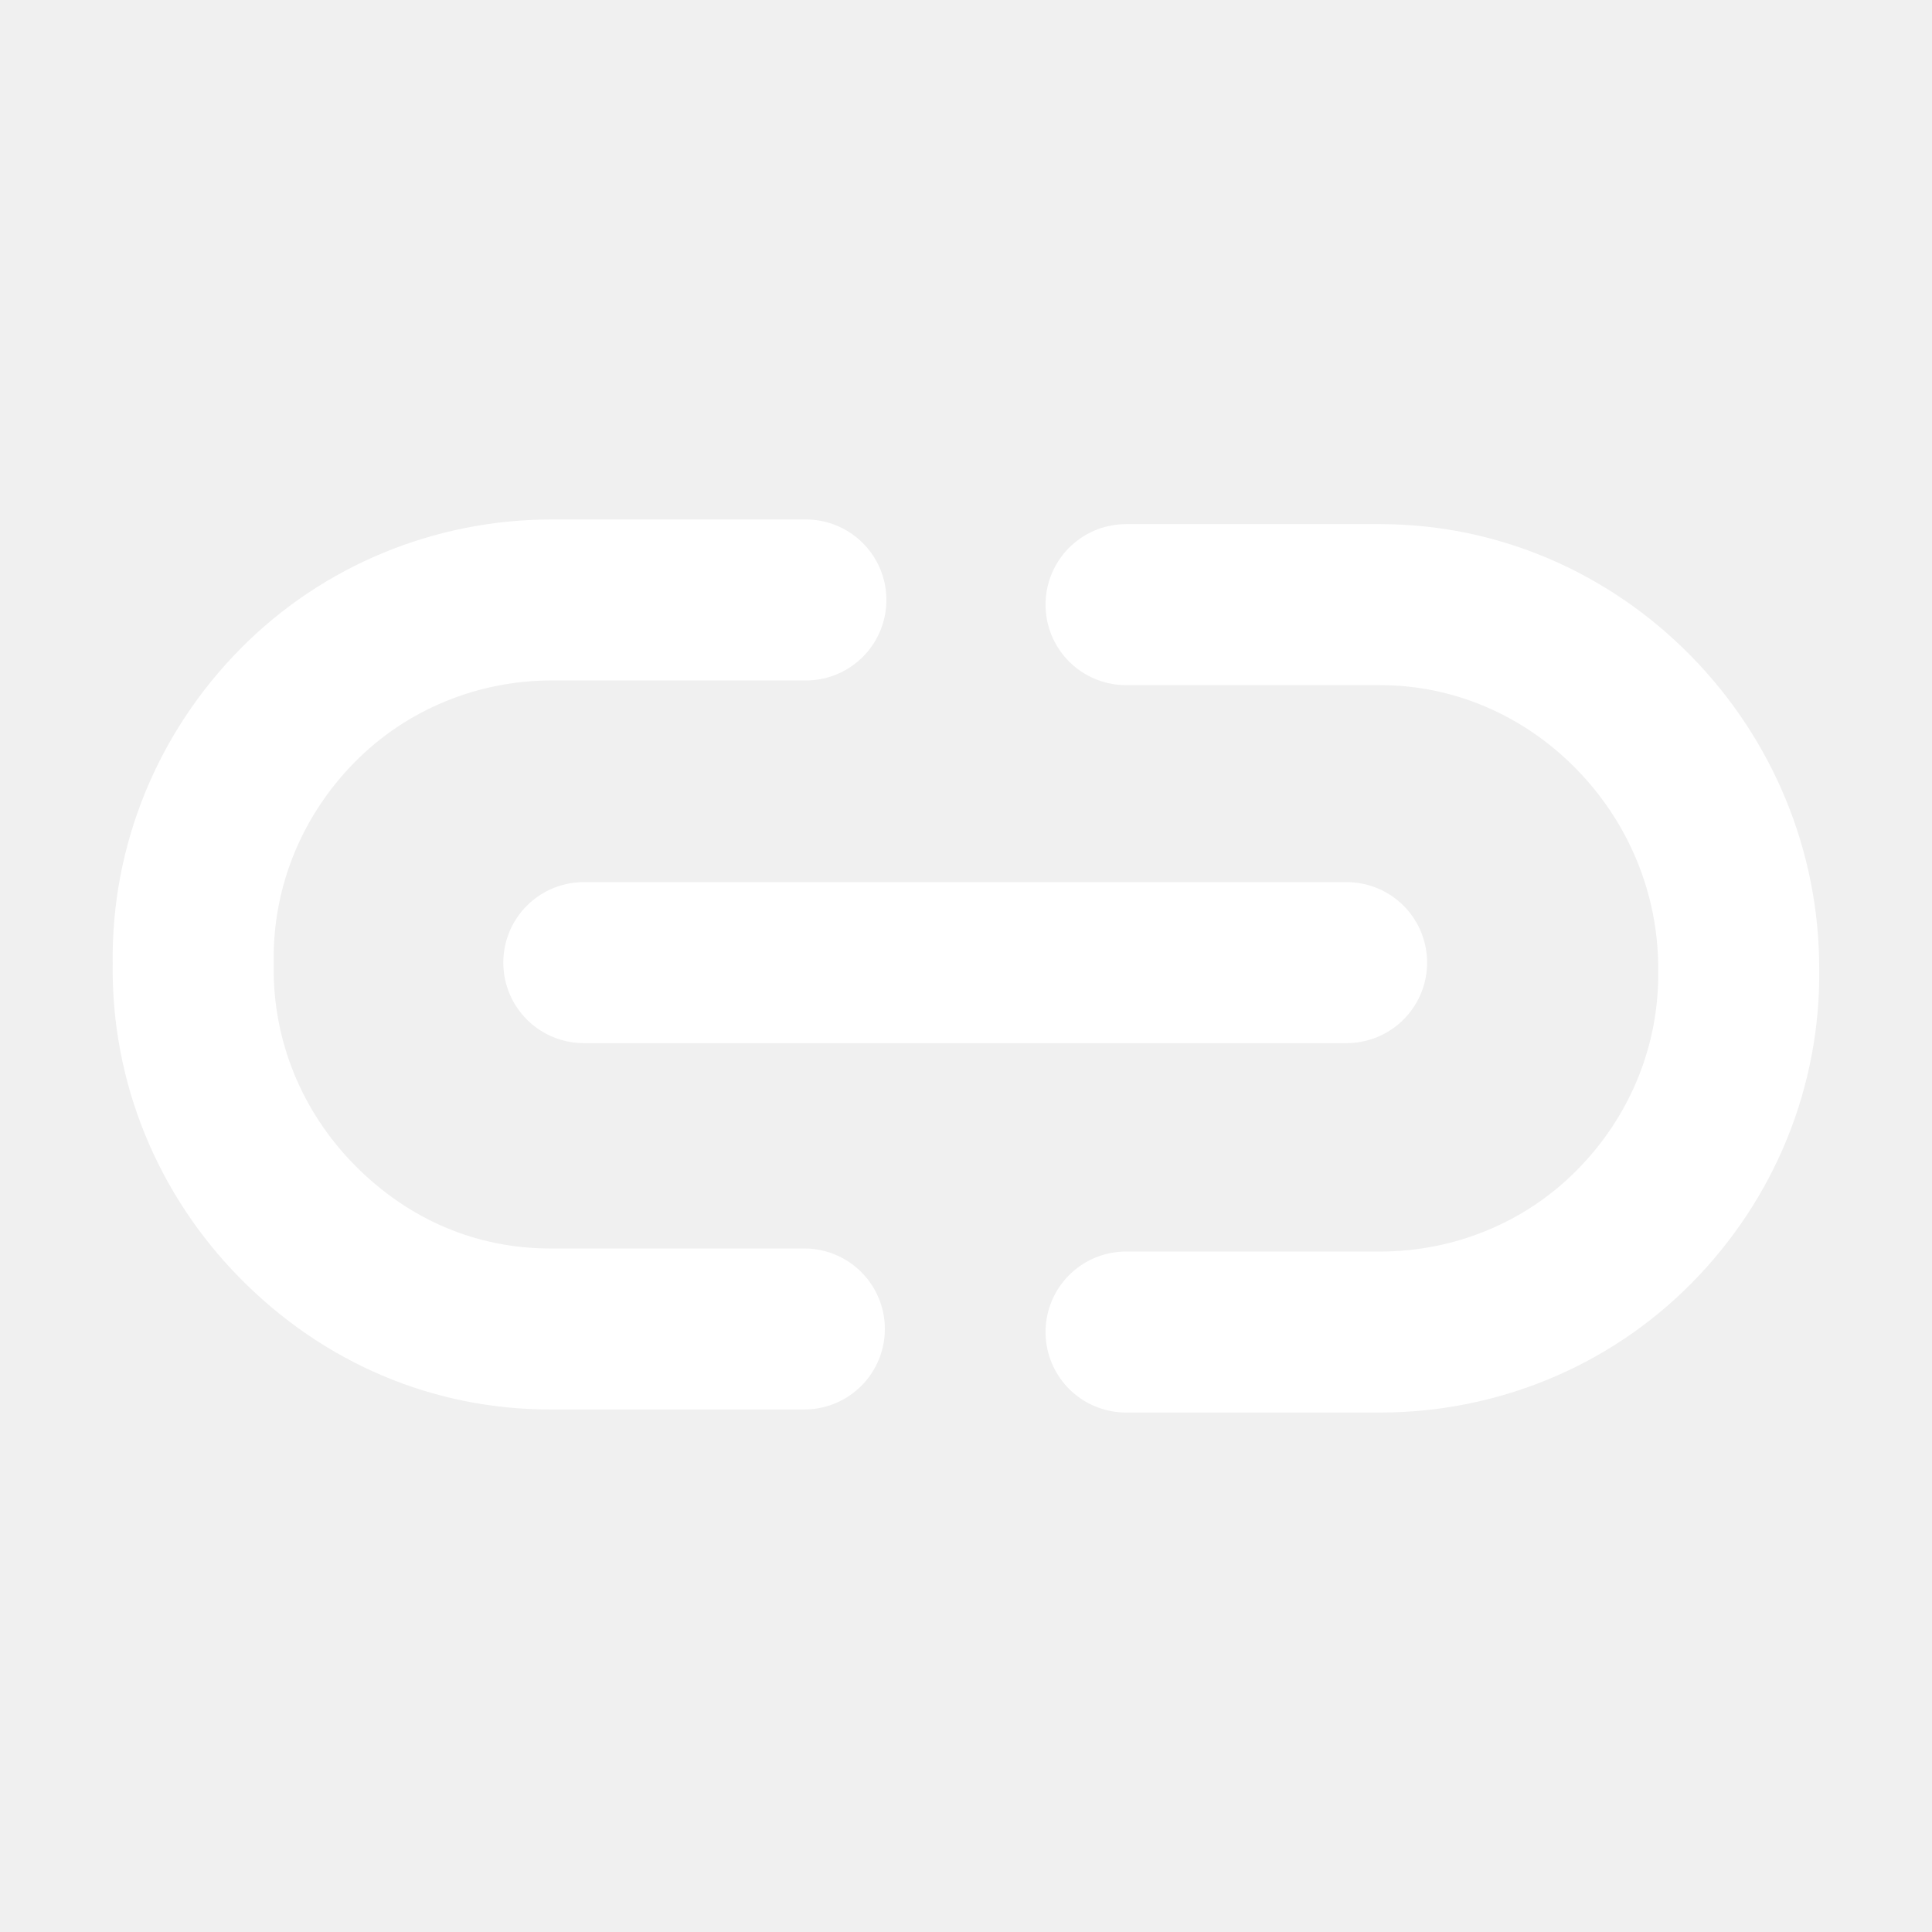
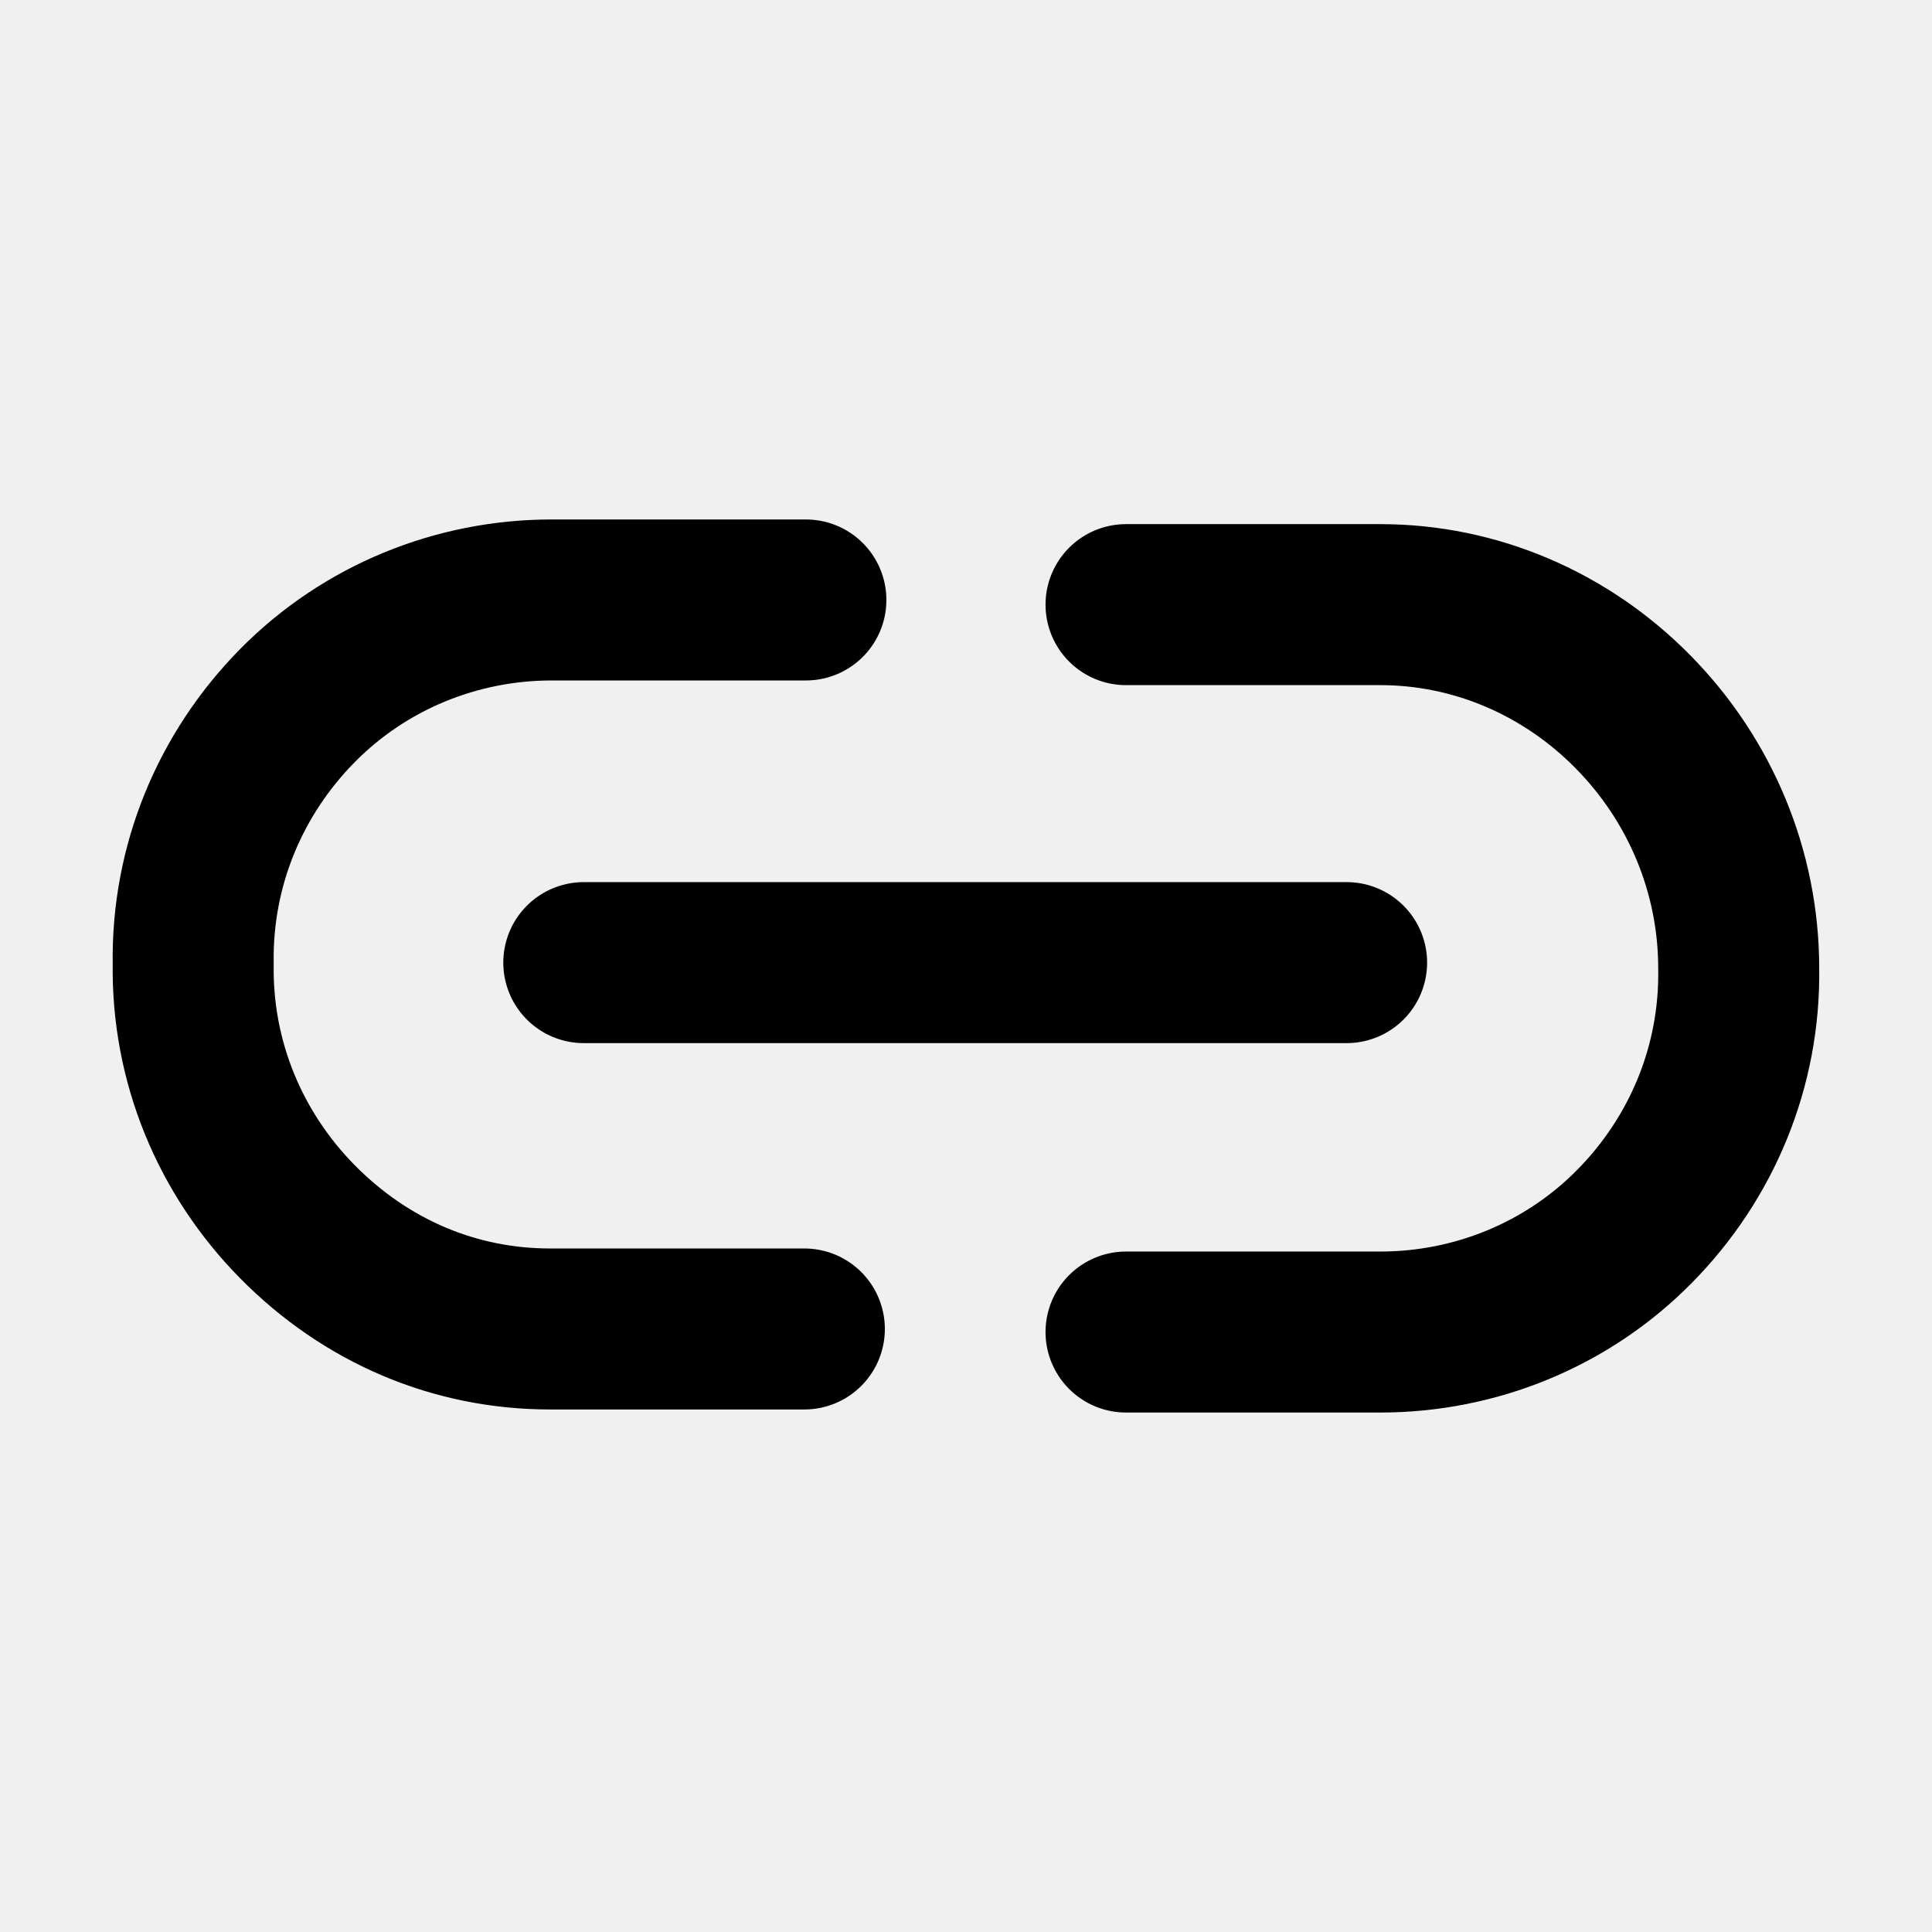
<svg xmlns="http://www.w3.org/2000/svg" width="24" height="24" viewBox="0 0 24 24" fill="none">
-   <path d="M10.011 7.453L6.853 7.453C5.673 7.453 4.532 7.916 3.694 8.766C2.857 9.615 2.381 10.755 2.4 11.971C2.381 13.188 2.857 14.327 3.694 15.176C4.551 16.045 5.654 16.509 6.834 16.509H9.992M13.988 16.547H17.147C18.326 16.547 19.468 16.084 20.305 15.234C21.143 14.385 21.618 13.245 21.599 12.029C21.599 10.832 21.124 9.693 20.286 8.843C19.449 7.993 18.327 7.511 17.147 7.511H13.988M7.252 11.958L16.728 11.958" stroke="#FFFFFF" stroke-width="2" stroke-linecap="round" stroke-linejoin="round" />
+   <path d="M10.011 7.453L6.853 7.453C5.673 7.453 4.532 7.916 3.694 8.766C2.857 9.615 2.381 10.755 2.4 11.971C2.381 13.188 2.857 14.327 3.694 15.176C4.551 16.045 5.654 16.509 6.834 16.509H9.992M13.988 16.547H17.147C18.326 16.547 19.468 16.084 20.305 15.234C21.143 14.385 21.618 13.245 21.599 12.029C21.599 10.832 21.124 9.693 20.286 8.843C19.449 7.993 18.327 7.511 17.147 7.511H13.988M7.252 11.958L16.728 11.958" stroke="black" stroke-width="2" stroke-linecap="round" stroke-linejoin="round" />
</svg>
